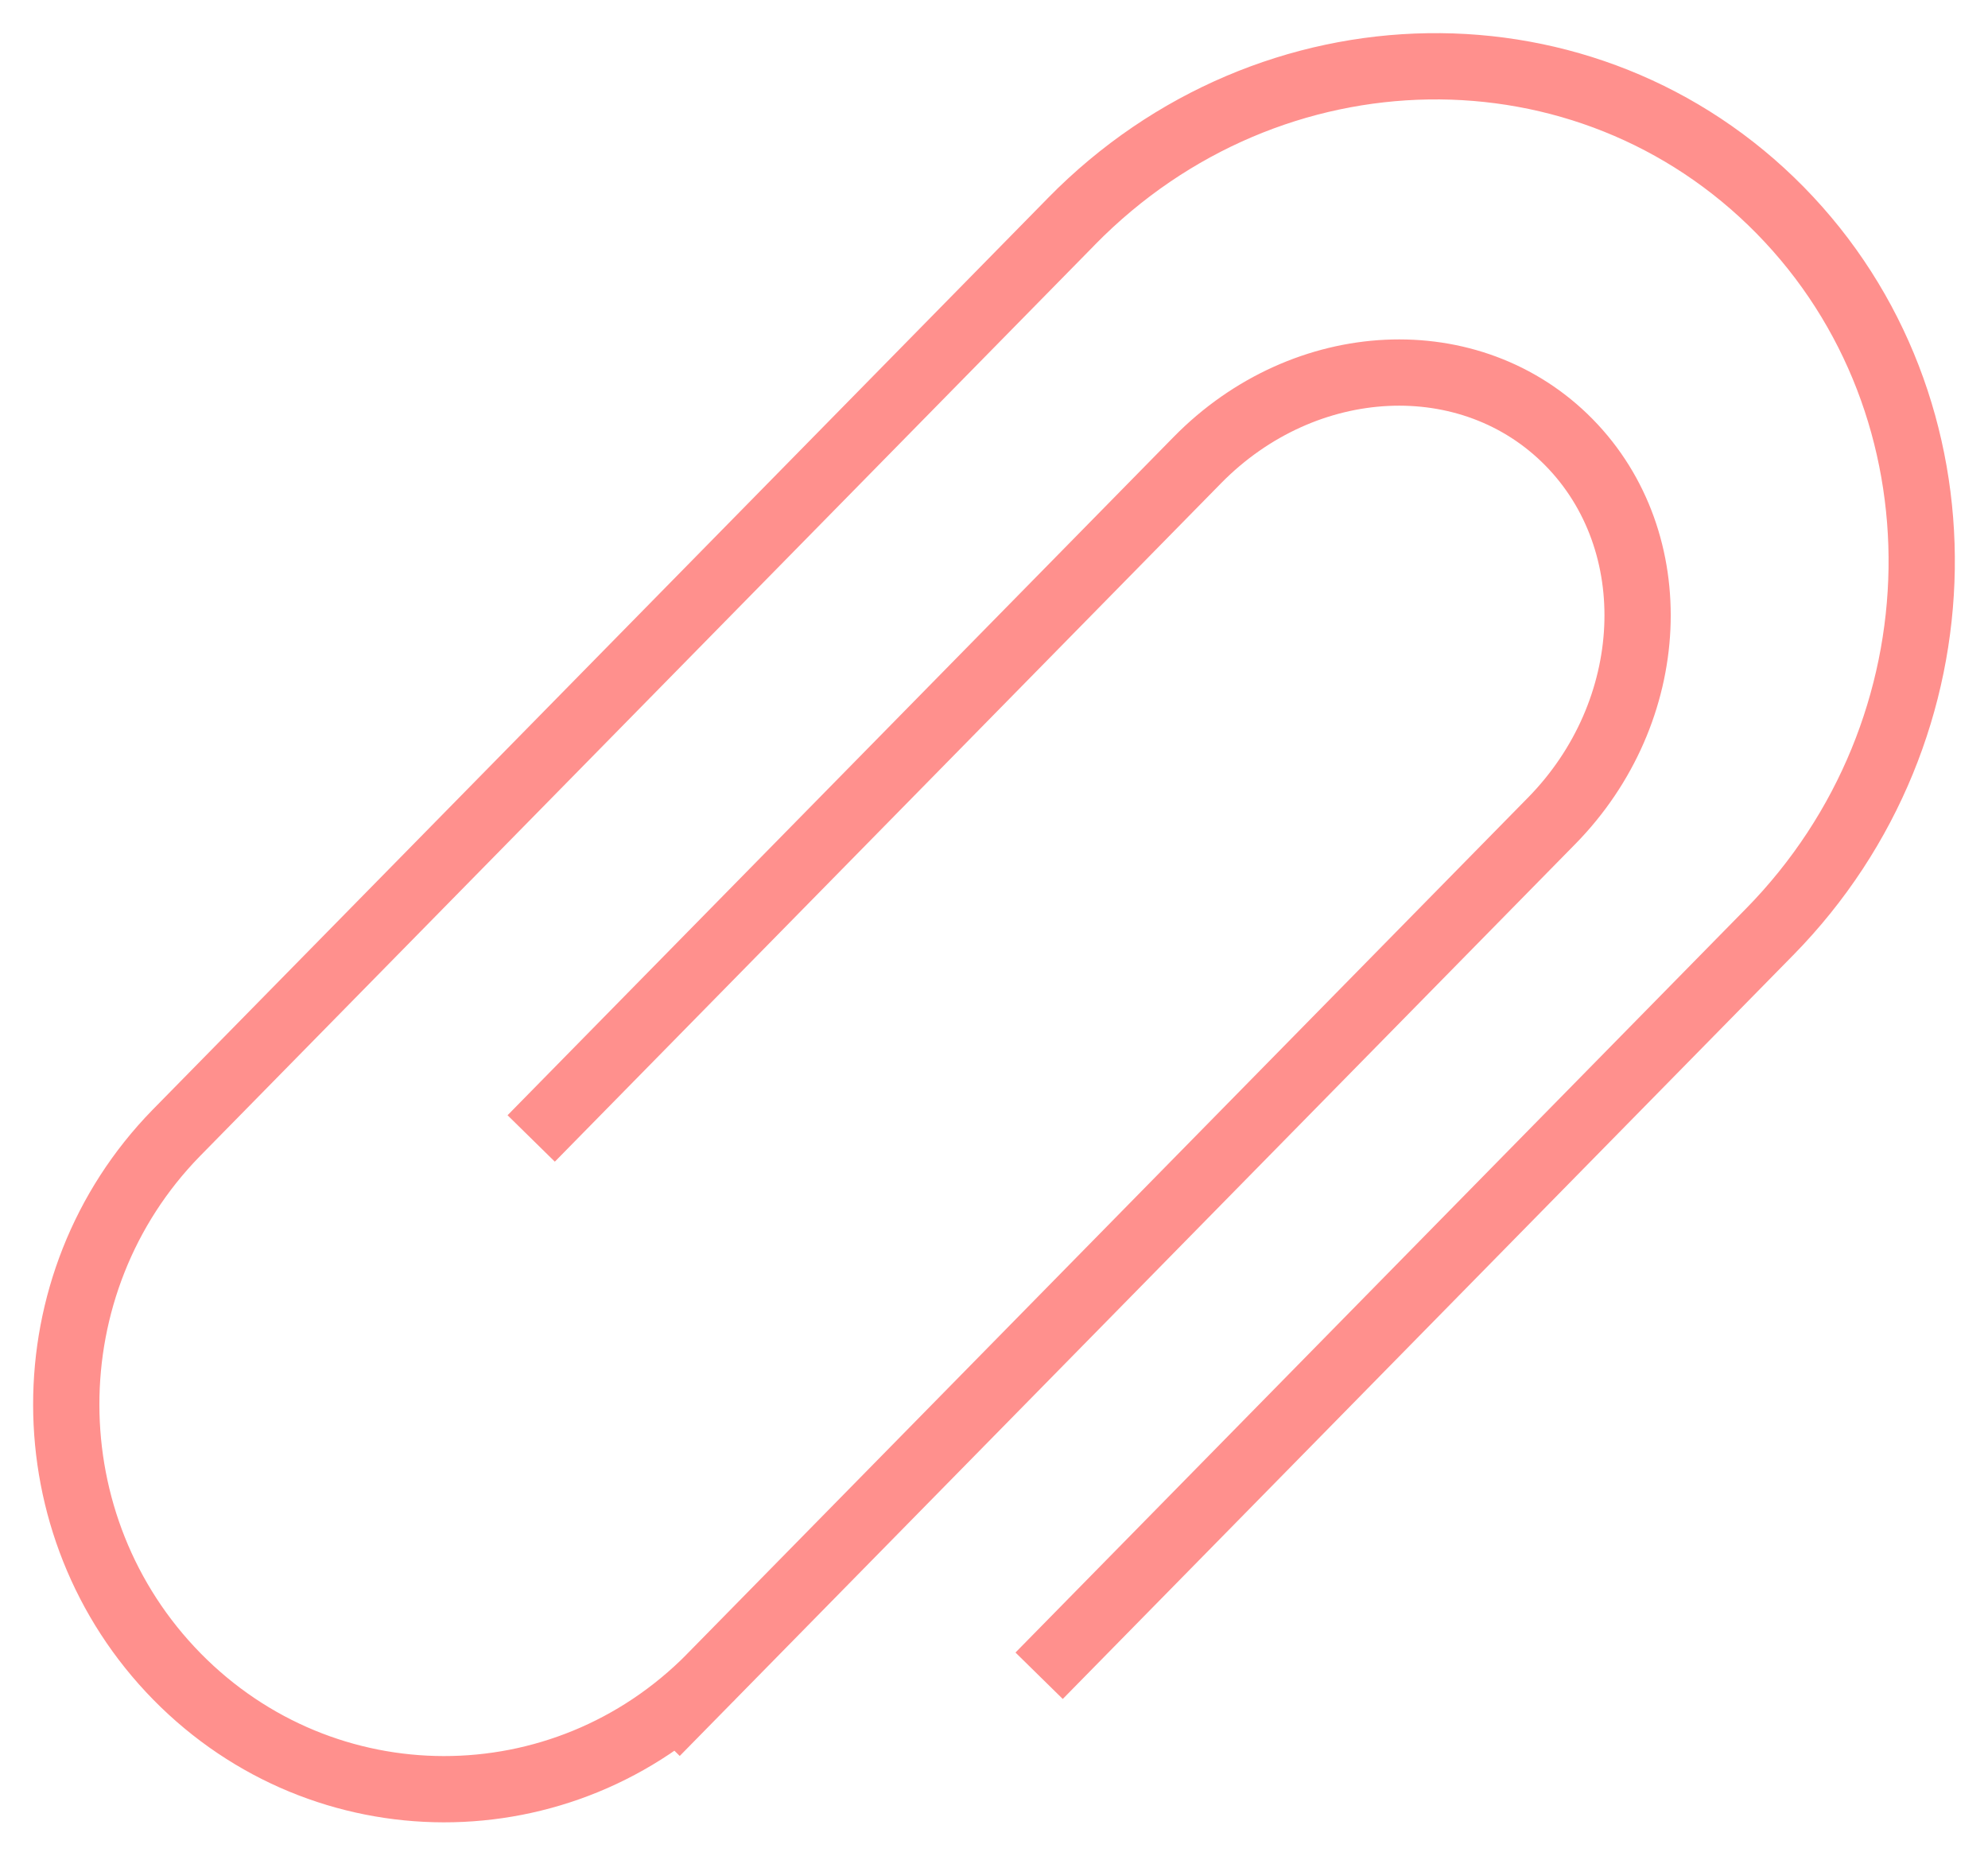
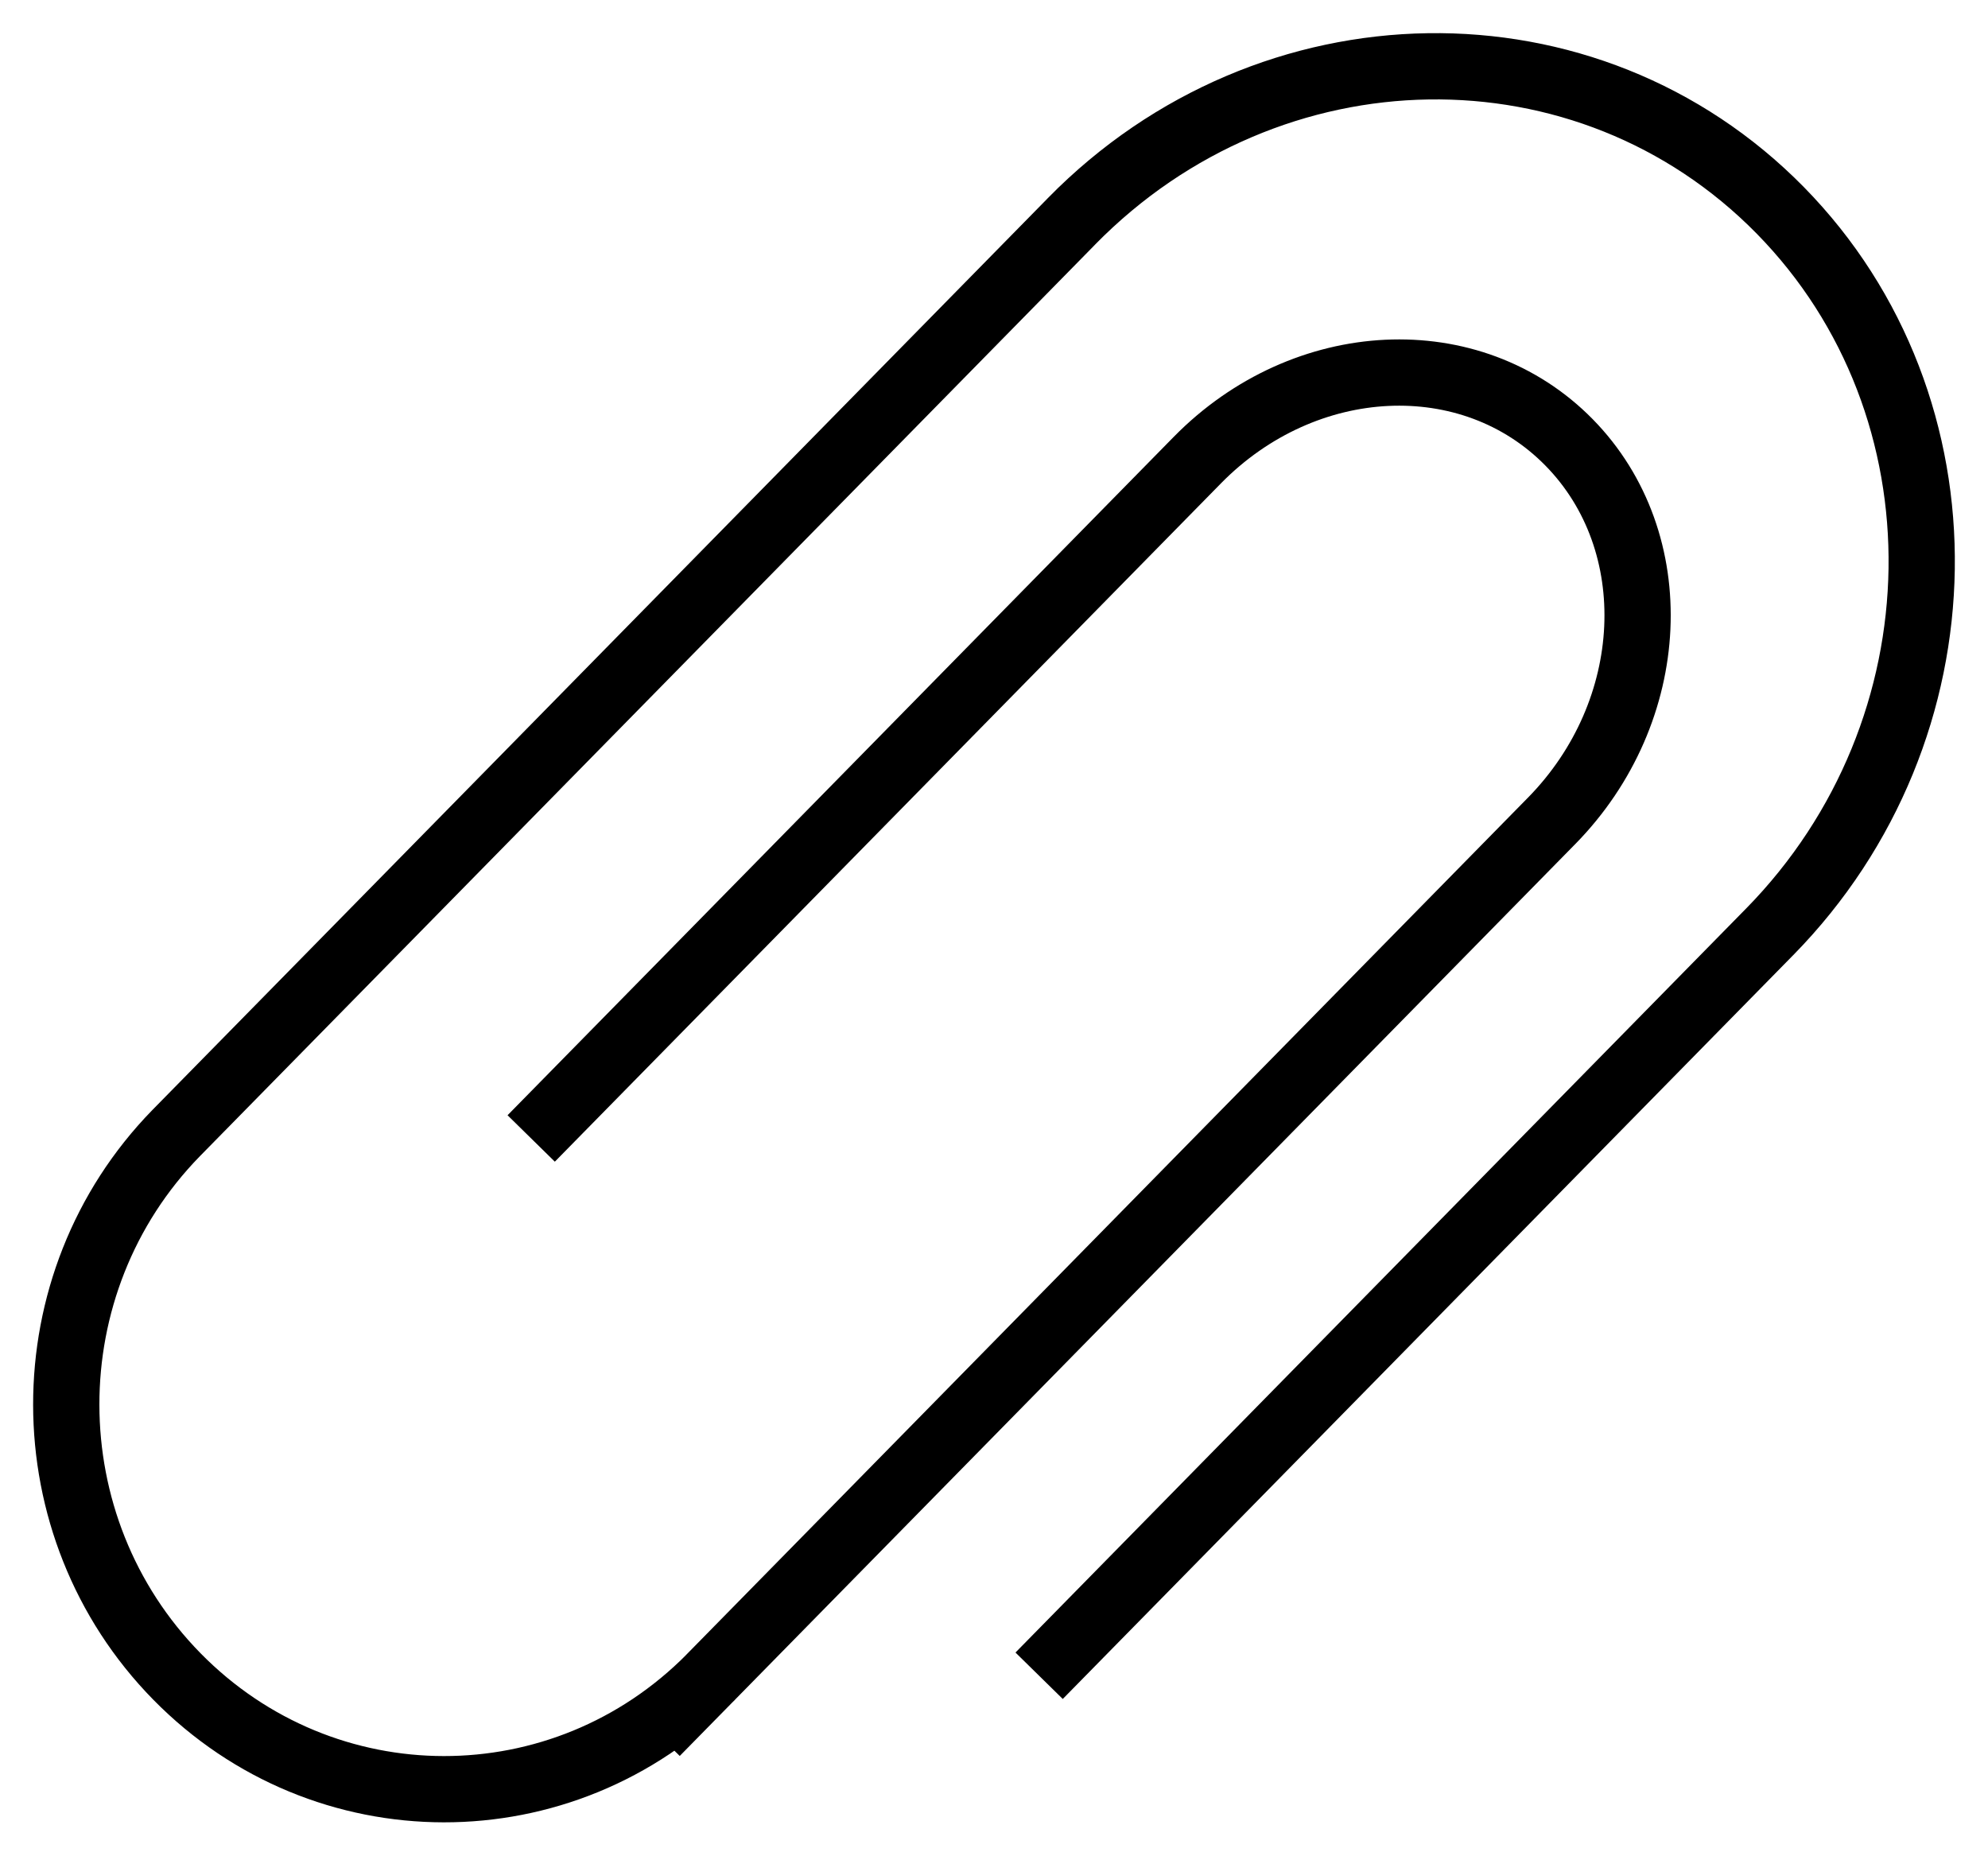
<svg xmlns="http://www.w3.org/2000/svg" width="current" height="current" viewBox="0 0 30 28" fill="none">
-   <path d="M18.069 6.943C19.69 5.292 22.201 5.172 23.678 6.676C25.154 8.179 25.036 10.736 23.415 12.387C23.411 12.391 23.407 12.395 23.403 12.399L9.901 26.148M18.069 6.943C18.065 6.947 18.061 6.951 18.057 6.955M18.069 6.943L8.016 17.18M10.735 25.299L10.724 25.311C8.496 27.567 4.894 27.563 2.67 25.299C0.447 23.035 0.443 19.367 2.659 17.098L16.161 3.349C16.165 3.345 16.169 3.341 16.172 3.337C19.169 0.286 23.956 0.213 26.865 3.174C29.773 6.136 29.701 11.011 26.705 14.062C26.701 14.066 26.697 14.07 26.693 14.074L15.681 25.288" stroke="#FF908D" strokeWidth="2" />
+   <path d="M18.069 6.943C19.69 5.292 22.201 5.172 23.678 6.676C25.154 8.179 25.036 10.736 23.415 12.387C23.411 12.391 23.407 12.395 23.403 12.399L9.901 26.148M18.069 6.943C18.065 6.947 18.061 6.951 18.057 6.955M18.069 6.943L8.016 17.18M10.735 25.299L10.724 25.311C8.496 27.567 4.894 27.563 2.67 25.299C0.447 23.035 0.443 19.367 2.659 17.098L16.161 3.349C16.165 3.345 16.169 3.341 16.172 3.337C19.169 0.286 23.956 0.213 26.865 3.174C29.773 6.136 29.701 11.011 26.705 14.062C26.701 14.066 26.697 14.07 26.693 14.074L15.681 25.288" stroke="currentColor" strokeWidth="2" />
</svg>
